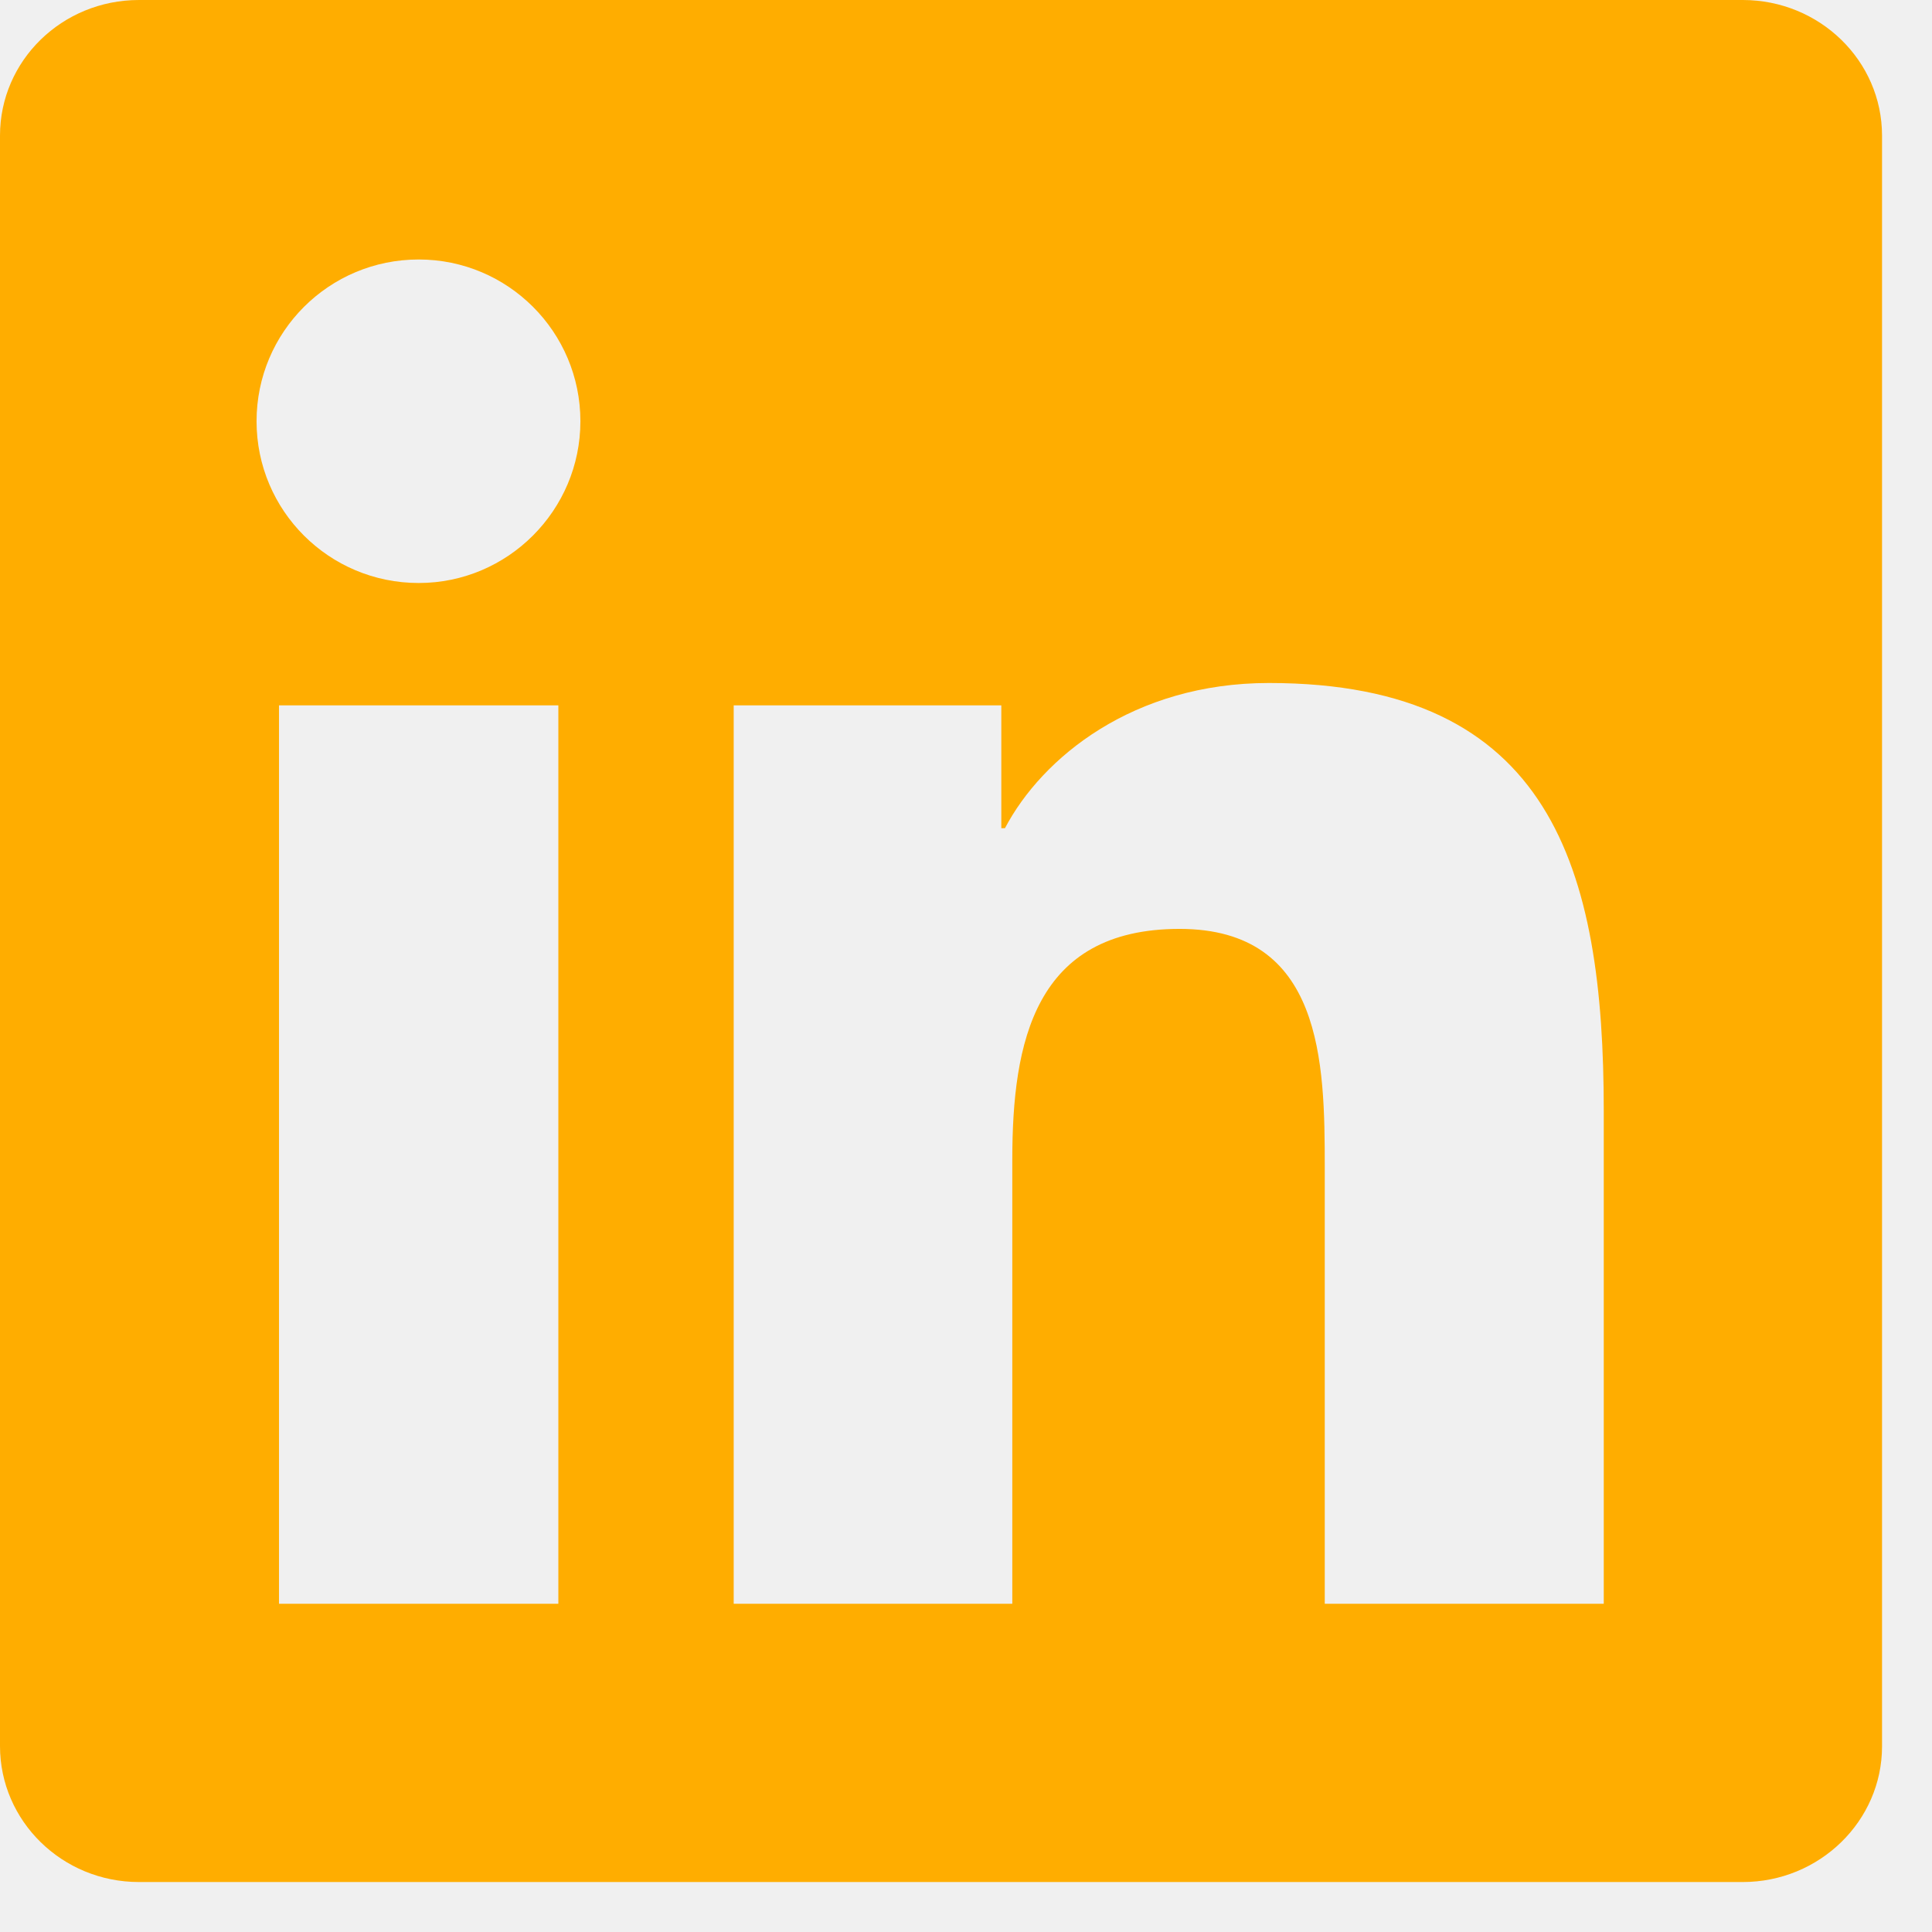
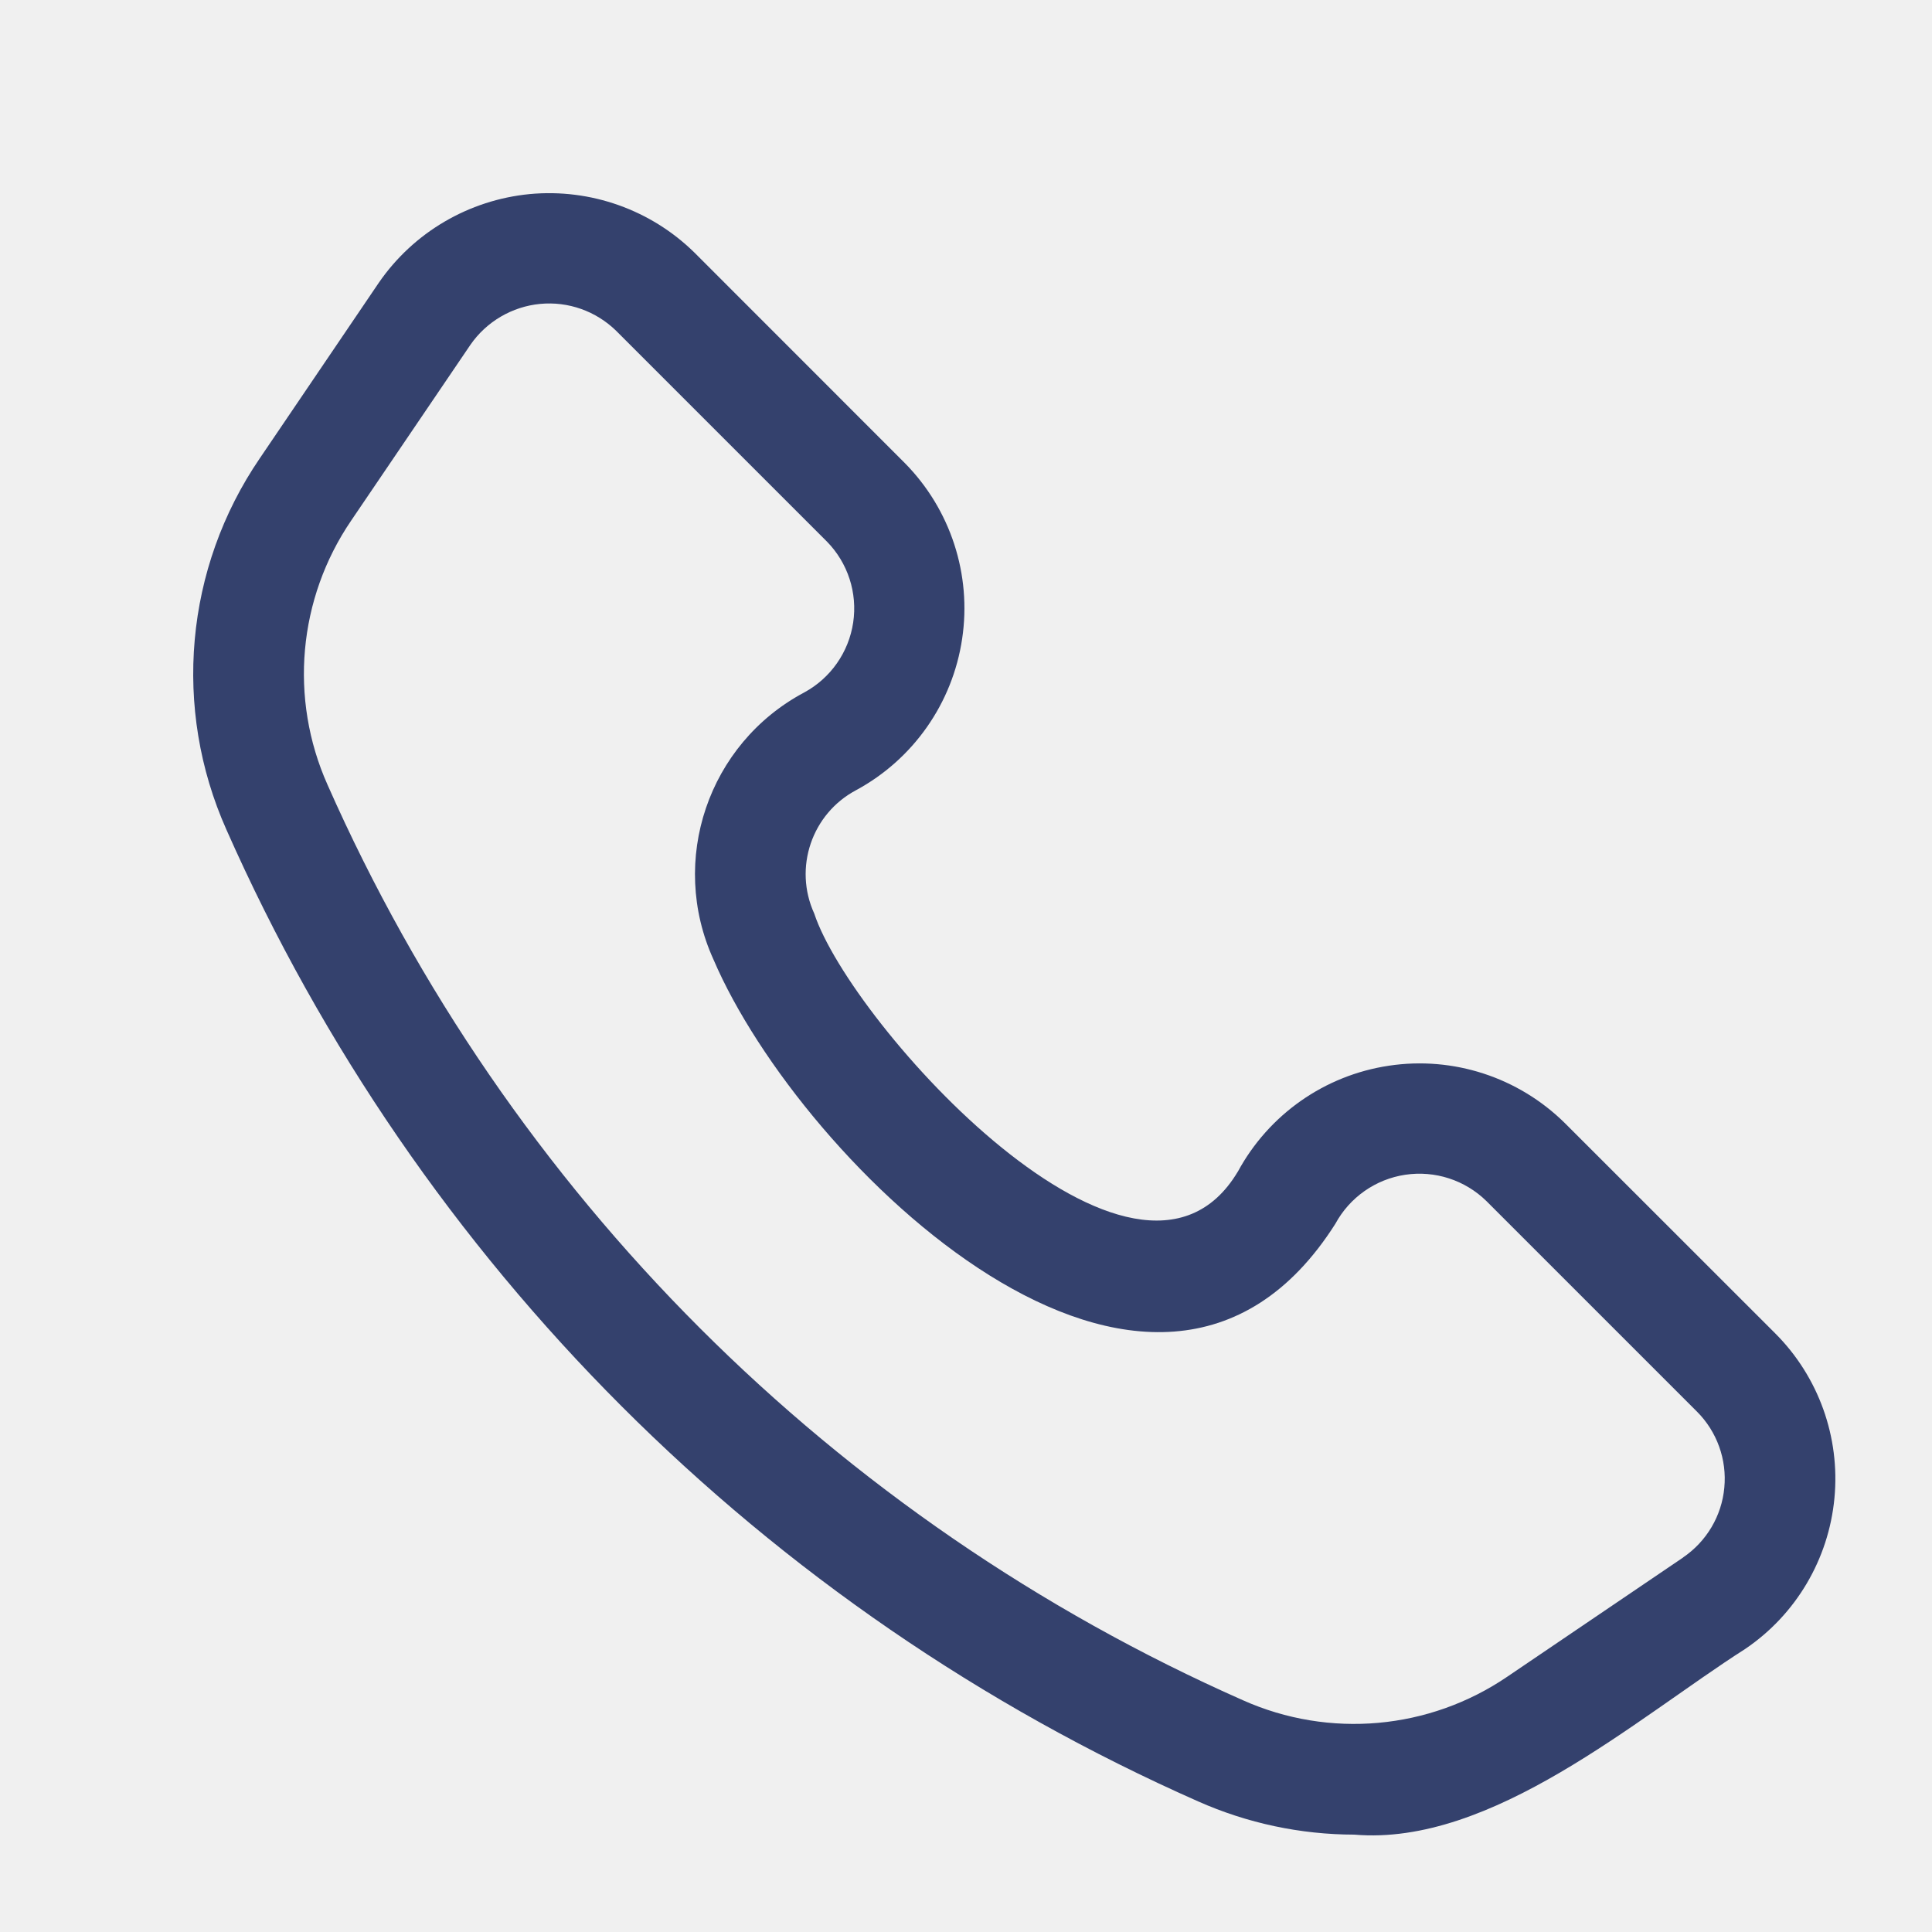
- <svg xmlns="http://www.w3.org/2000/svg" width="29" height="29" viewBox="0 0 29 29" fill="none">
-   <g clip-path="url(#clip0_3_2682)">
-     <path d="M26.159 0H2.086C0.932 0 0 0.91 0 2.036V26.209C0 27.334 0.932 28.25 2.086 28.25H26.159C27.312 28.25 28.25 27.334 28.25 26.214V2.036C28.25 0.91 27.312 0 26.159 0ZM8.381 24.073H4.188V10.588H8.381V24.073ZM6.285 8.751C4.938 8.751 3.851 7.664 3.851 6.323C3.851 4.982 4.938 3.895 6.285 3.895C7.625 3.895 8.712 4.982 8.712 6.323C8.712 7.658 7.625 8.751 6.285 8.751ZM24.073 24.073H19.885V17.518C19.885 15.957 19.858 13.943 17.706 13.943C15.527 13.943 15.195 15.648 15.195 17.408V24.073H11.013V10.588H15.03V12.431H15.085C15.642 11.372 17.011 10.252 19.047 10.252C23.29 10.252 24.073 13.044 24.073 16.674V24.073Z" fill="#FFAD00" />
-   </g>
-   <defs>
-     <clipPath id="clip0_3_2682">
-       <rect width="28.25" height="28.25" fill="white" />
-     </clipPath>
-   </defs>
+ <svg xmlns="http://www.w3.org/2000/svg" width="20" height="20" viewBox="0 0 20 20" fill="none">
+   <path d="M14.019 18.992C13.462 18.991 12.912 18.874 12.403 18.648C7.915 16.664 4.329 13.077 2.344 8.589C1.784 7.335 1.914 5.88 2.689 4.745L3.922 2.926C4.281 2.405 4.853 2.07 5.484 2.009C6.114 1.95 6.739 2.172 7.19 2.616L9.368 4.795C9.84 5.274 10.06 5.948 9.96 6.613C9.861 7.279 9.454 7.86 8.862 8.18C8.403 8.424 8.213 8.984 8.429 9.457C8.807 10.602 11.765 13.883 12.813 12.13V12.131C13.133 11.538 13.713 11.131 14.379 11.032C15.045 10.932 15.718 11.152 16.198 11.625L18.377 13.803C18.826 14.252 19.05 14.878 18.99 15.509C18.93 16.141 18.592 16.714 18.066 17.07C16.939 17.789 15.443 19.114 14.019 18.992ZM12.867 17.601C13.761 18 14.796 17.907 15.605 17.356L17.424 16.123V16.122C17.666 15.957 17.823 15.693 17.85 15.401C17.878 15.109 17.774 14.82 17.567 14.613L15.388 12.434C15.166 12.216 14.855 12.115 14.547 12.161C14.24 12.207 13.972 12.395 13.824 12.668C11.95 15.622 8.291 12.048 7.386 9.933C6.92 8.909 7.331 7.698 8.324 7.169C8.598 7.021 8.786 6.752 8.832 6.445C8.878 6.137 8.777 5.826 8.558 5.604L6.38 3.426C6.171 3.221 5.883 3.118 5.591 3.146C5.301 3.174 5.036 3.329 4.87 3.569L3.636 5.388C3.085 6.196 2.992 7.232 3.391 8.125C5.26 12.353 8.639 15.732 12.867 17.601Z" fill="#05164D" fill-opacity="0.8" />
</svg>
